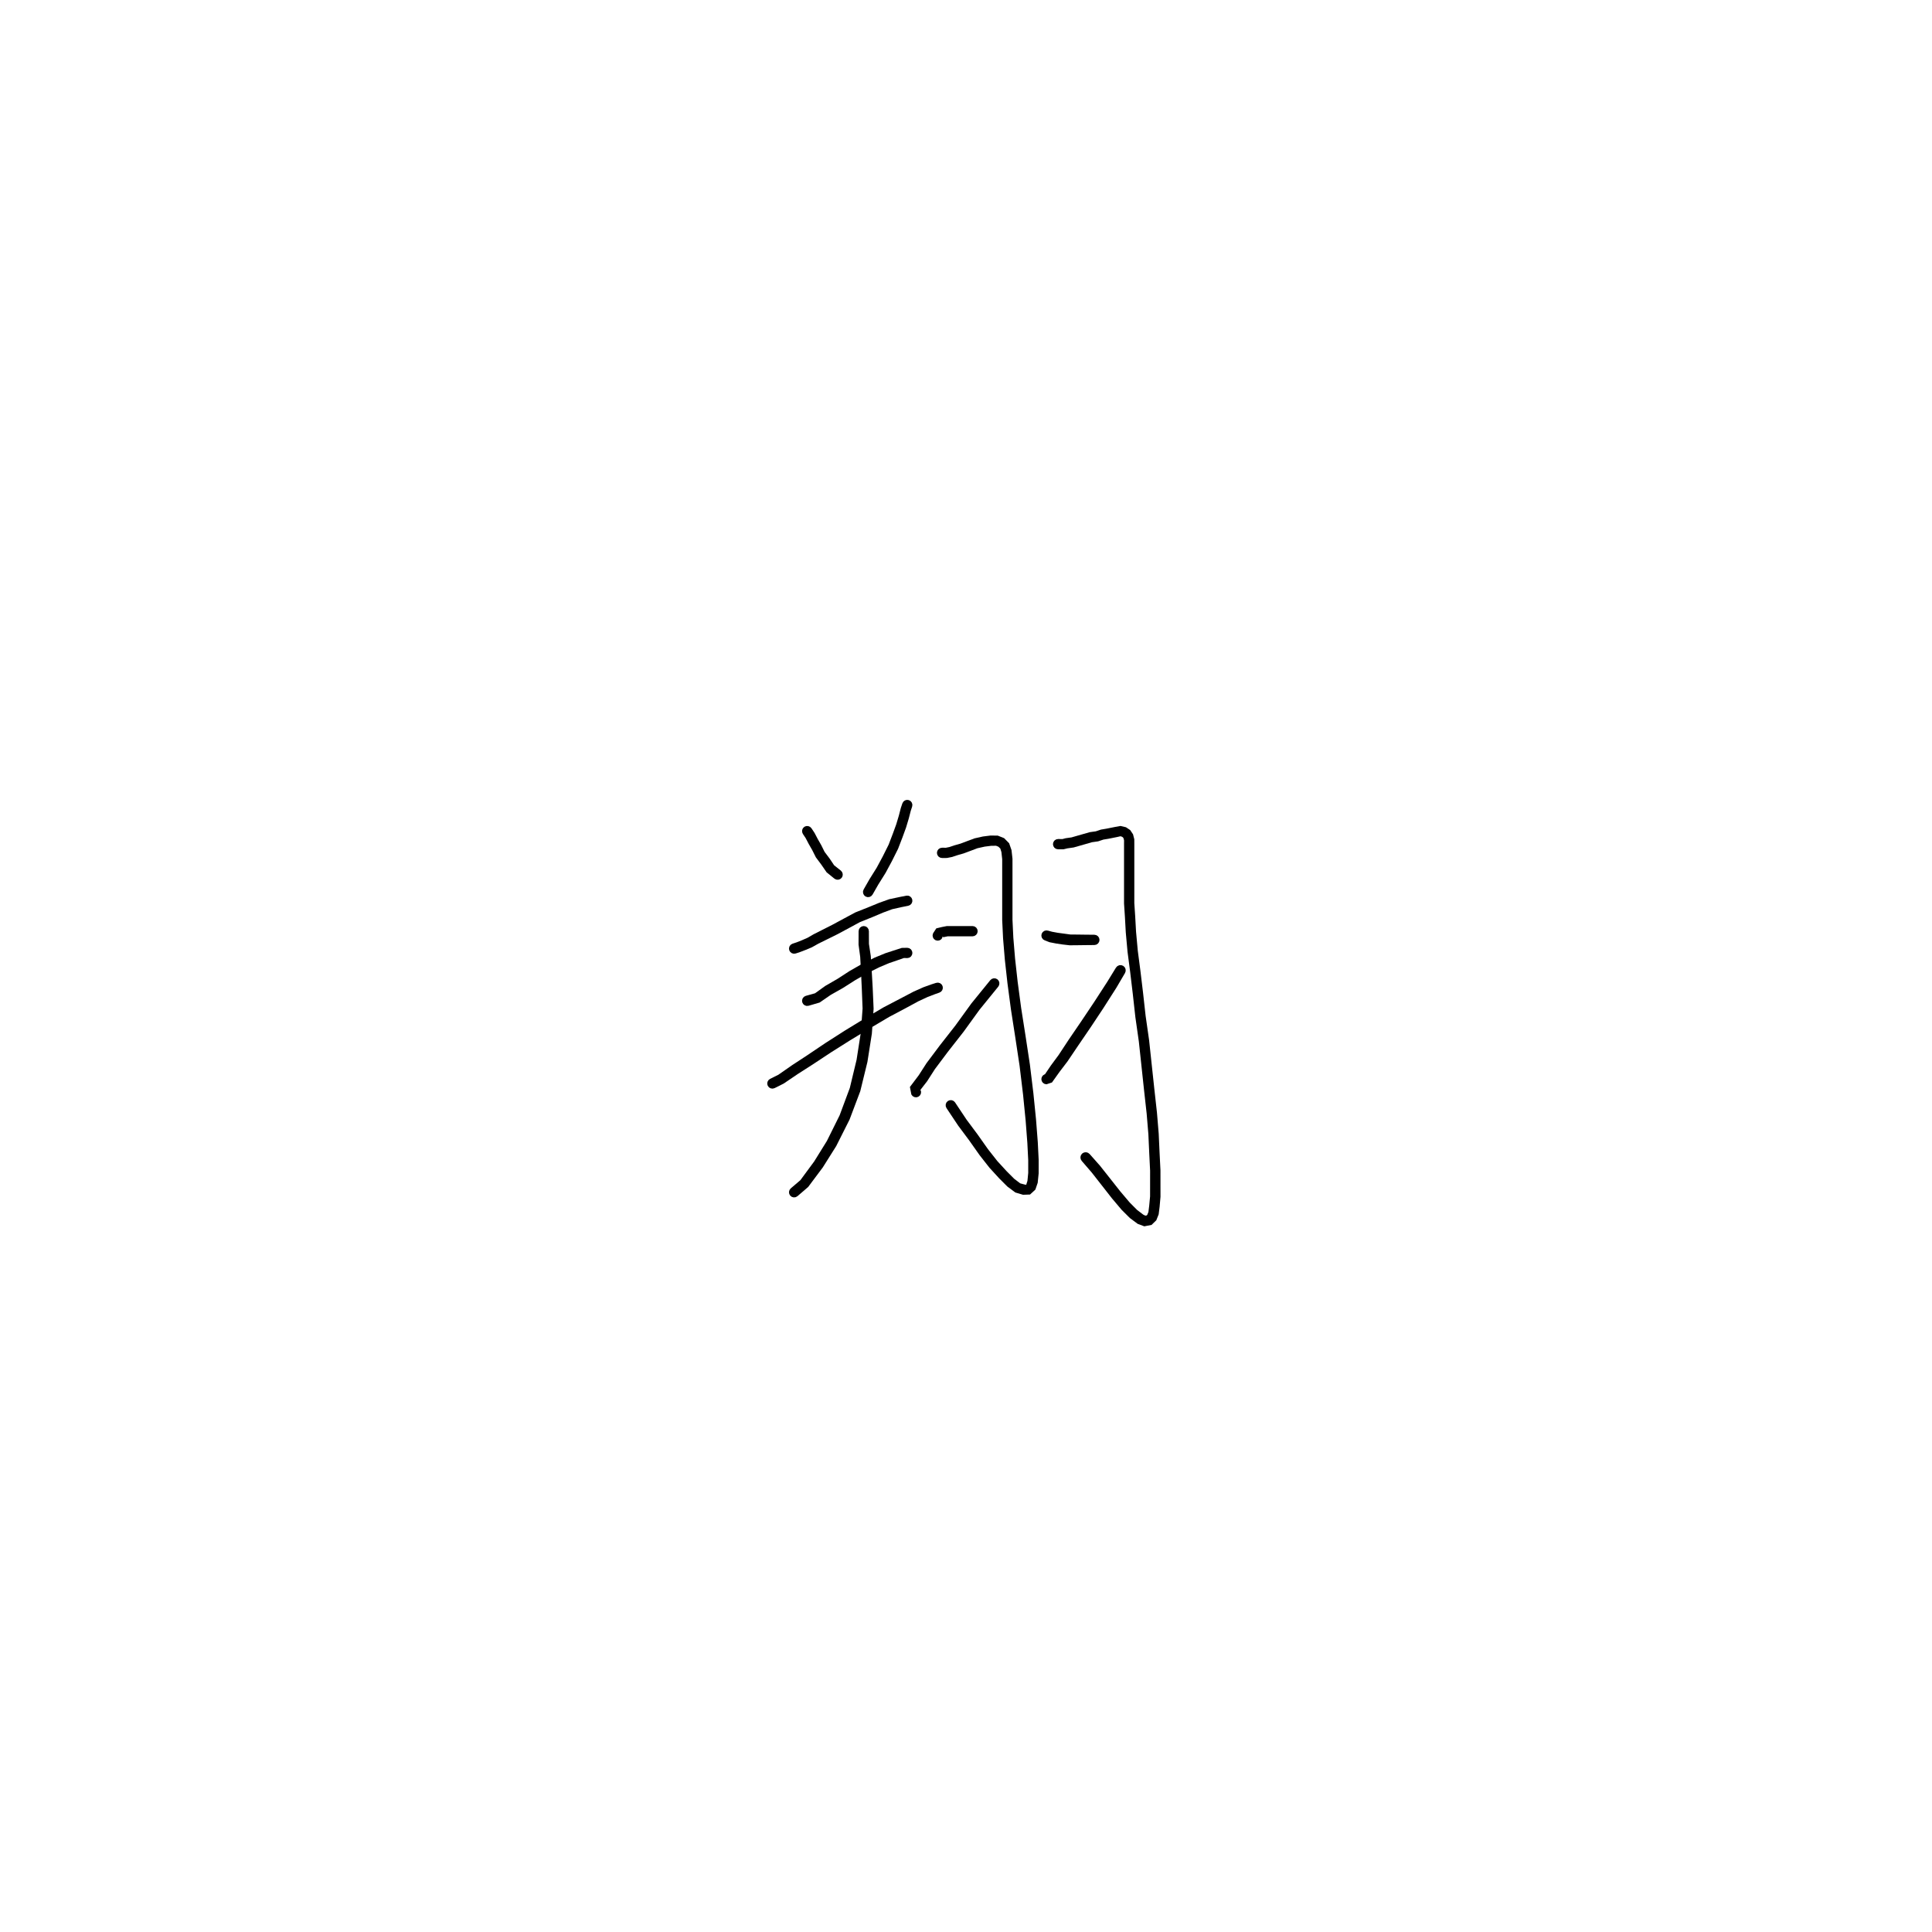
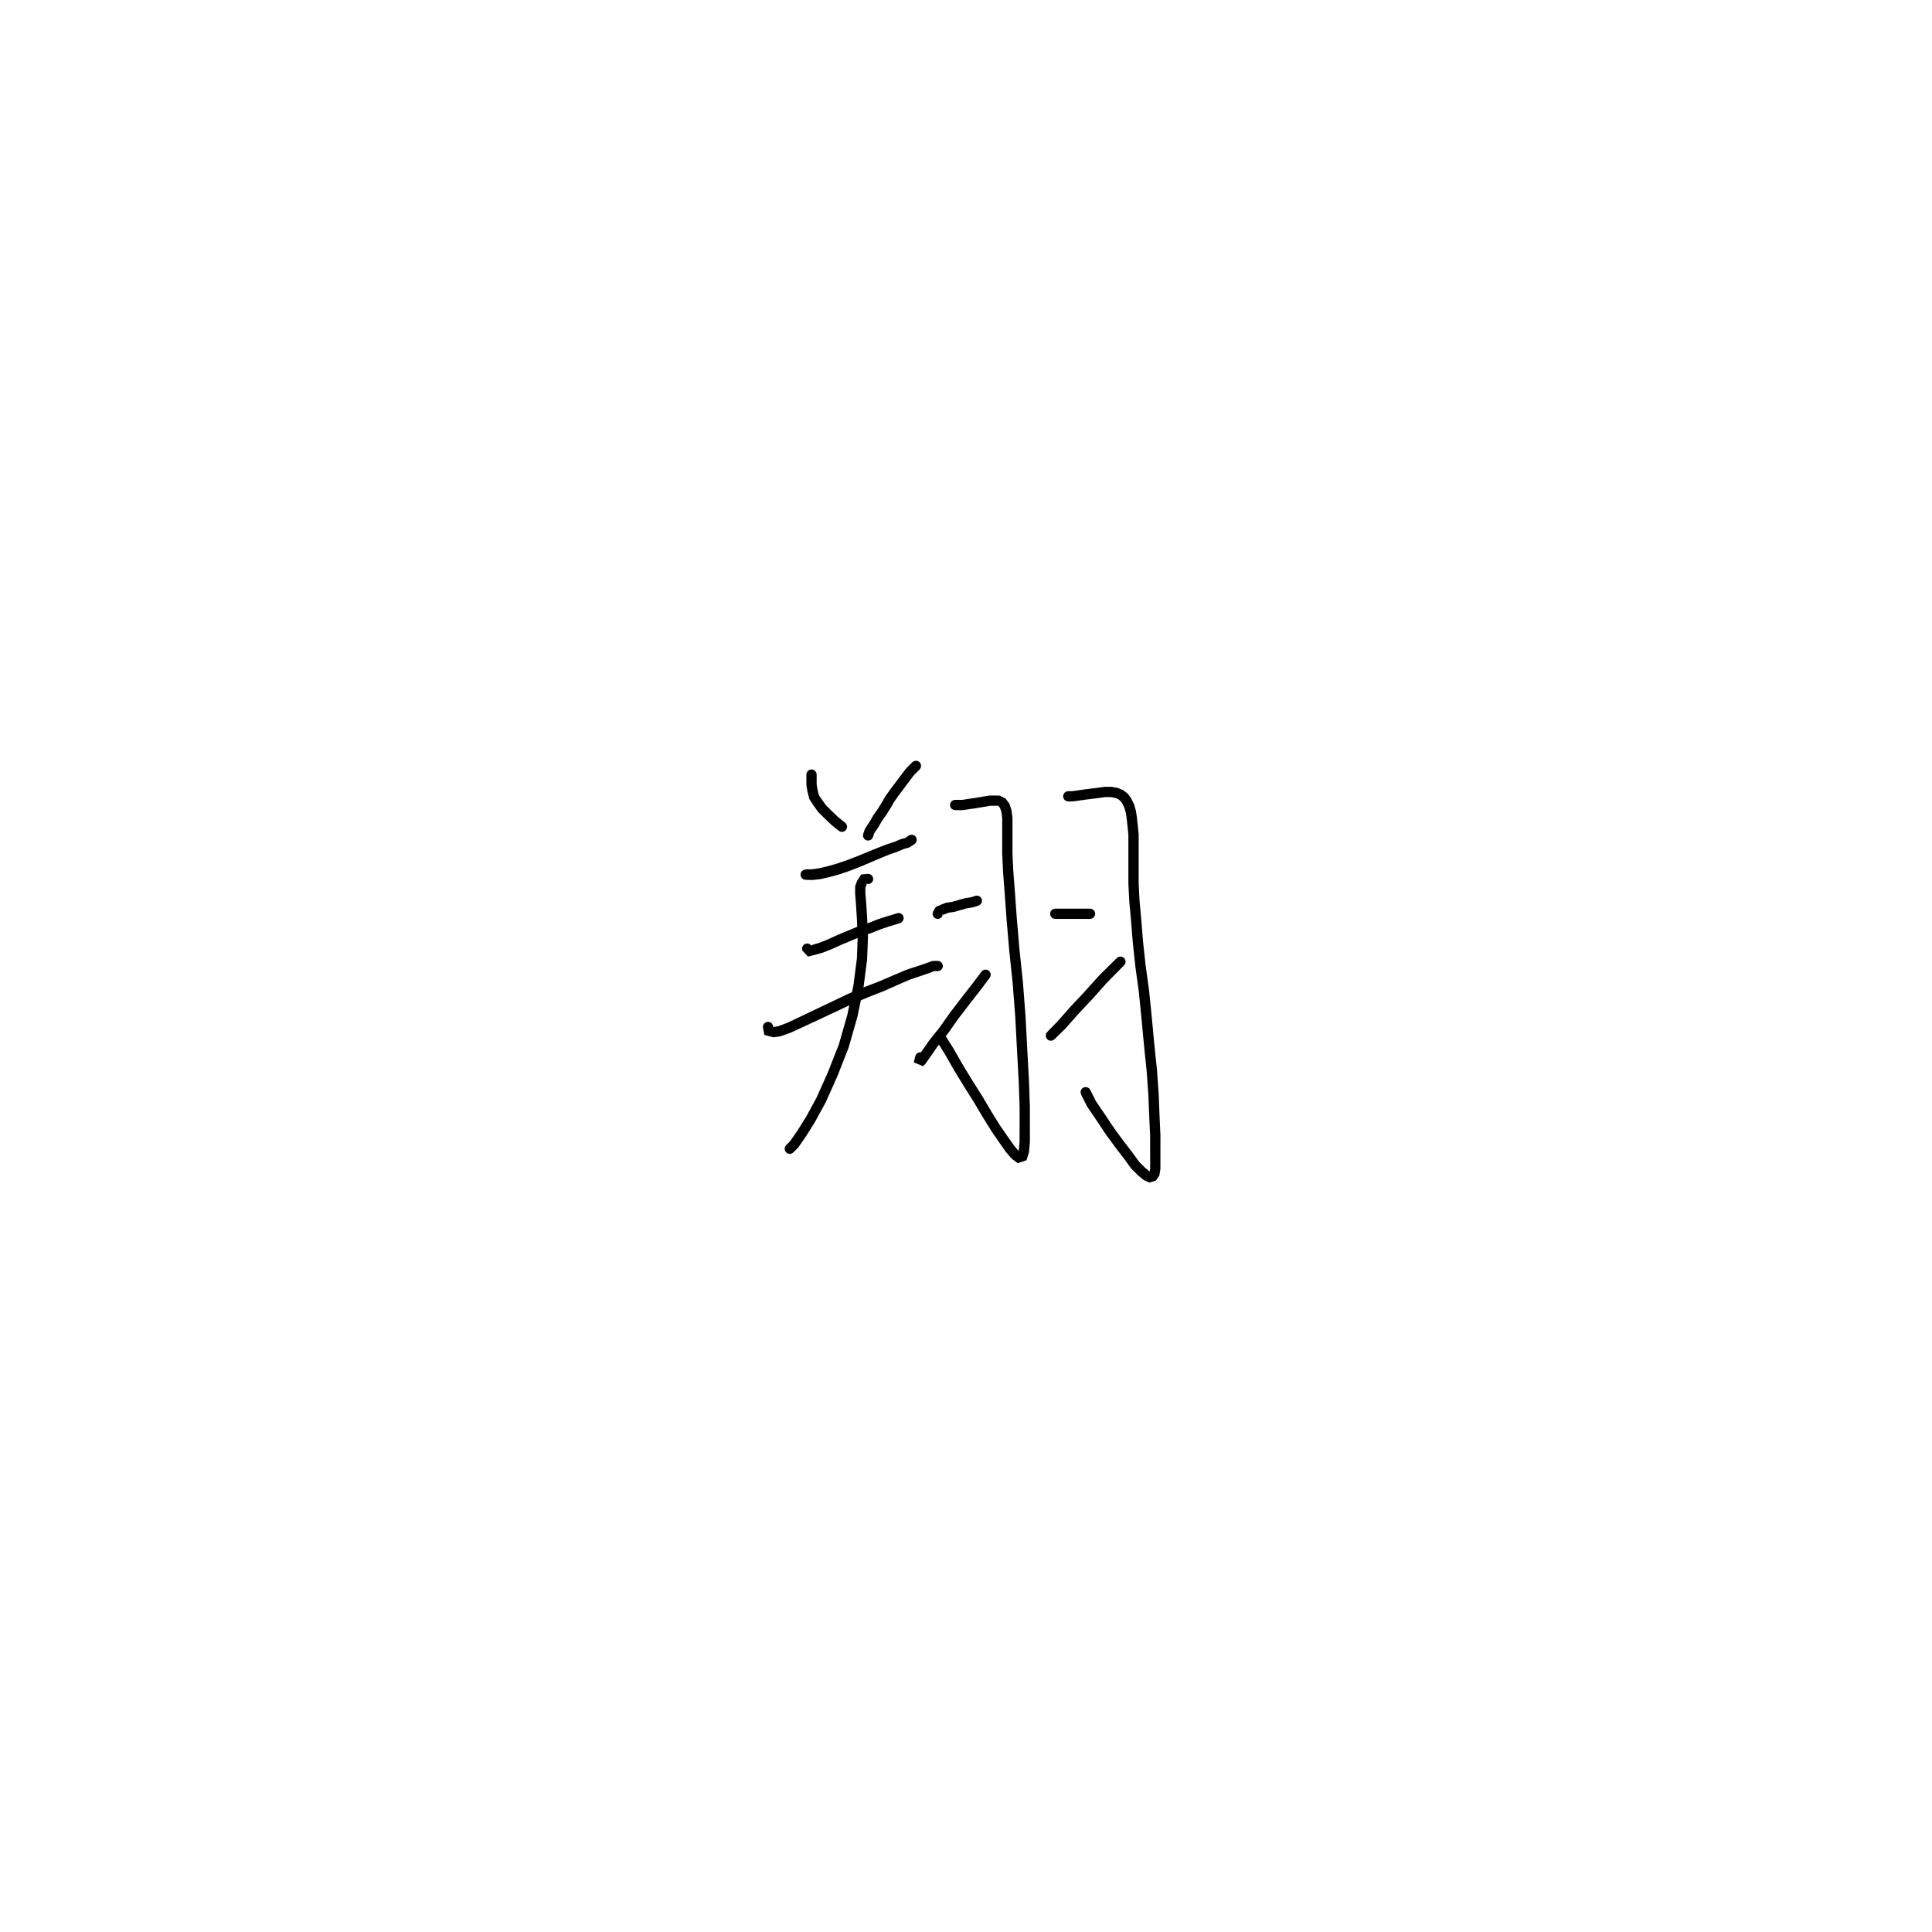
<svg xmlns="http://www.w3.org/2000/svg" viewBox="-300 -300 900 900" width="900" height="900" overflow="visible">
-   <path d="M 74.02 88.491 L 75.295 90.397 L 76.75 93.178 L 78.359 95.993 L 80.063 99.378 L 82.577 102.744 L 85.073 106.365 L 88.706 109.304 L 89.536 109.734 L 90.467 109.814 L 91.359 109.531 L 92.074 108.929 L 92.504 108.099 L 92.584 107.168 L 92.302 106.277 L 91.7 105.561 L 88.576 103.095 L 86.477 99.959 L 84.127 96.838 L 82.587 93.737 L 80.953 90.876 L 79.435 87.982 L 78.007 85.833 L 77.347 85.171 L 76.483 84.812 L 75.548 84.811 L 74.684 85.168 L 74.022 85.829 L 73.664 86.692 L 73.663 87.627 Z" fill="black" fill-rule="nonzero" />
-   <path d="M 120.362 74.242 L 119.646 76.366 L 118.697 80.025 L 117.515 83.969 L 115.924 88.345 L 113.955 93.485 L 111.182 99.031 L 108.402 104.2 L 105.04 109.578 L 102.311 114.352 L 102.015 115.238 L 102.08 116.171 L 102.497 117.008 L 103.203 117.621 L 104.09 117.918 L 105.022 117.852 L 105.859 117.435 L 106.472 116.729 L 109.149 112.044 L 112.544 106.611 L 115.439 101.239 L 118.342 95.434 L 120.427 90.034 L 122.08 85.491 L 123.33 81.326 L 124.273 77.688 L 124.908 75.758 L 125.025 74.83 L 124.778 73.928 L 124.205 73.19 L 123.393 72.727 L 122.465 72.61 L 121.564 72.857 L 120.825 73.43 Z" fill="black" fill-rule="nonzero" />
-   <path d="M 70.69 144.165 L 72.778 143.468 L 75.306 142.5 L 78.316 141.227 L 81.213 139.596 L 85.229 137.619 L 90.14 135.191 L 95.445 132.343 L 100.58 129.565 L 106.544 127.163 L 111.367 125.123 L 115.614 123.546 L 119.75 122.615 L 123.105 121.944 L 123.969 121.586 L 124.629 120.924 L 124.986 120.06 L 124.985 119.125 L 124.626 118.261 L 123.964 117.601 L 123.1 117.244 L 122.165 117.245 L 118.763 117.925 L 114.251 118.886 L 109.579 120.552 L 104.672 122.567 L 98.474 125.03 L 93.068 127.928 L 87.833 130.755 L 83.015 133.192 L 78.922 135.269 L 76.143 136.881 L 73.477 138.041 L 71.141 138.964 L 69.175 139.619 L 68.362 140.082 L 67.789 140.82 L 67.542 141.722 L 67.659 142.65 L 68.122 143.462 L 68.861 144.035 L 69.763 144.282 Z" fill="black" fill-rule="nonzero" />
-   <path d="M 76.672 168.52 L 81.819 167.017 L 87.051 163.418 L 92.702 160.222 L 98.392 156.597 L 103.952 153.422 L 109.489 150.639 L 114.188 148.653 L 117.729 147.445 L 121.112 146.268 L 122.635 146.315 L 123.552 146.133 L 124.33 145.613 L 124.849 144.836 L 125.031 143.919 L 124.849 143.002 L 124.33 142.225 L 123.552 141.705 L 122.635 141.523 L 120.105 141.57 L 116.189 142.825 L 112.434 144.05 L 107.403 146.118 L 101.589 149.011 L 95.797 152.322 L 90.135 155.994 L 84.436 159.285 L 79.667 162.713 L 75.355 163.912 L 74.524 164.339 L 73.919 165.052 L 73.633 165.943 L 73.709 166.875 L 74.137 167.706 L 74.85 168.311 L 75.74 168.597 Z" fill="black" fill-rule="nonzero" />
-   <path d="M 60.869 206.873 L 65.107 204.743 L 71.694 200.277 L 78.597 195.862 L 87.125 190.231 L 96.02 184.615 L 105.32 178.979 L 114.168 173.738 L 121.804 169.692 L 127.812 166.436 L 132.1 164.445 L 135.614 163.097 L 137.582 162.408 L 138.394 161.945 L 138.968 161.207 L 139.215 160.305 L 139.098 159.377 L 138.635 158.565 L 137.896 157.992 L 136.994 157.745 L 136.067 157.862 L 133.981 158.525 L 130.197 159.879 L 125.566 161.943 L 119.412 165.173 L 111.643 169.235 L 102.653 174.535 L 93.304 180.25 L 84.361 185.986 L 75.863 191.706 L 68.982 196.209 L 62.595 200.662 L 58.726 202.586 L 57.987 203.16 L 57.524 203.972 L 57.407 204.9 L 57.654 205.801 L 58.227 206.54 L 59.04 207.003 L 59.967 207.12 Z" fill="black" fill-rule="nonzero" />
-   <path d="M 99.969 133.784 L 99.945 140.032 L 100.716 145.779 L 101.078 152.571 L 101.447 160.253 L 101.823 169.815 L 101.016 180.917 L 99.031 193.684 L 95.873 206.817 L 91.138 219.536 L 85.199 231.5 L 79.268 241.059 L 72.851 249.766 L 68.373 253.586 L 67.795 254.321 L 67.543 255.222 L 67.655 256.15 L 68.113 256.965 L 68.848 257.542 L 69.749 257.795 L 70.677 257.683 L 71.492 257.225 L 76.474 252.936 L 83.3 243.806 L 89.53 233.906 L 95.754 221.545 L 100.749 208.318 L 104.078 194.694 L 106.146 181.515 L 106.96 169.914 L 106.526 160.017 L 106.084 152.293 L 105.635 145.303 L 104.785 139.698 L 104.761 133.784 L 104.579 132.867 L 104.059 132.089 L 103.282 131.57 L 102.365 131.388 L 101.448 131.57 L 100.67 132.089 L 100.151 132.867 Z" fill="black" fill-rule="nonzero" />
-   <path d="M 138.851 99.694 L 141.117 99.682 L 143.536 99.204 L 146.043 98.371 L 148.933 97.544 L 152.26 96.298 L 155.338 95.137 L 158.727 94.387 L 161.713 94.013 L 163.998 93.985 L 165.09 94.426 L 165.986 95.287 L 166.502 96.956 L 166.864 100.261 L 166.861 104.189 L 166.861 109.054 L 166.861 114.73 L 166.861 121.216 L 166.861 128.575 L 167.271 137.186 L 168.088 146.991 L 169.309 157.995 L 170.932 170.21 L 172.954 183.205 L 174.968 196.543 L 176.575 209.863 L 177.779 221.973 L 178.582 232.456 L 178.985 240.475 L 178.989 246.389 L 178.626 250.093 L 178.085 251.796 L 178.138 251.926 L 177.356 251.809 L 175.257 251.25 L 172.472 249.14 L 168.972 245.638 L 164.604 240.88 L 160.238 235.327 L 155.387 228.457 L 150.271 221.595 L 144.899 213.536 L 144.239 212.874 L 143.375 212.515 L 142.44 212.514 L 141.576 212.871 L 140.914 213.531 L 140.556 214.395 L 140.555 215.33 L 140.912 216.194 L 146.35 224.351 L 151.505 231.273 L 156.383 238.187 L 160.936 243.984 L 165.488 248.956 L 169.285 252.752 L 172.987 255.506 L 176.563 256.57 L 179.835 256.453 L 182.321 254.15 L 183.401 250.988 L 183.849 246.584 L 183.853 240.336 L 183.445 232.139 L 182.627 221.54 L 181.398 209.327 L 179.762 195.889 L 177.721 182.471 L 175.689 169.52 L 174.07 157.41 L 172.858 146.523 L 172.053 136.868 L 171.652 128.452 L 171.653 121.216 L 171.653 114.73 L 171.653 109.054 L 171.653 104.189 L 171.65 100.009 L 171.201 96.017 L 170.095 92.821 L 167.748 90.439 L 164.786 89.258 L 161.395 89.231 L 157.894 89.667 L 153.986 90.539 L 150.578 91.81 L 147.418 92.997 L 144.633 93.791 L 142.275 94.58 L 140.64 94.913 L 138.851 94.901 L 137.934 95.083 L 137.157 95.603 L 136.638 96.38 L 136.455 97.297 L 136.638 98.214 L 137.157 98.992 L 137.934 99.511 Z" fill="black" fill-rule="nonzero" />
-   <path d="M 138.968 136.882 L 138.829 136.453 L 139.678 136.548 L 141.501 136.17 L 143.716 136.18 L 146.554 136.18 L 149.662 136.18 L 153.041 136.18 L 153.958 135.998 L 154.735 135.478 L 155.254 134.701 L 155.437 133.784 L 155.254 132.867 L 154.735 132.089 L 153.958 131.57 L 153.041 131.388 L 149.662 131.388 L 146.554 131.388 L 143.716 131.388 L 141.067 131.397 L 138.836 131.83 L 136.171 132.466 L 134.681 134.739 L 134.434 135.641 L 134.551 136.569 L 135.014 137.381 L 135.753 137.954 L 136.654 138.201 L 137.582 138.084 L 138.394 137.621 Z" fill="black" fill-rule="nonzero" />
-   <path d="M 128.832 207.712 L 128.157 208.504 L 131.896 203.671 L 135.539 198.004 L 141.563 189.972 L 148.875 180.629 L 156.291 170.38 L 165.035 159.619 L 165.472 158.792 L 165.559 157.862 L 165.283 156.968 L 164.687 156.248 L 163.86 155.812 L 162.929 155.725 L 162.036 156 L 161.316 156.597 L 152.493 167.458 L 145.044 177.749 L 137.761 187.055 L 131.623 195.24 L 127.969 200.923 L 123.87 206.361 L 124.546 209.855 L 125.119 210.594 L 125.931 211.057 L 126.859 211.174 L 127.761 210.927 L 128.499 210.354 L 128.962 209.542 L 129.079 208.614 Z" fill="black" fill-rule="nonzero" />
-   <path d="M 193.581 90.847 L 192.905 90.847 L 191.988 91.029 L 191.211 91.549 L 190.692 92.326 L 190.509 93.243 L 190.692 94.16 L 191.211 94.938 L 191.988 95.457 L 192.905 95.639 L 193.581 95.639 L 194.498 95.457 L 195.275 94.938 L 195.795 94.16 L 195.977 93.243 L 195.795 92.326 L 195.275 91.549 L 194.498 91.029 Z M 192.905 95.639 L 195.449 95.627 L 197.253 95.195 L 200.164 94.775 L 203.158 93.926 L 205.996 93.115 L 208.678 92.343 L 211.552 91.929 L 214.027 91.108 L 216.307 90.736 L 218.375 90.323 L 220.402 89.917 L 221.959 89.558 L 222.637 89.77 L 223.103 90.073 L 223.406 90.539 L 223.632 91.481 L 223.617 93.243 L 223.617 95.27 L 223.617 97.703 L 223.617 100.541 L 223.617 103.784 L 223.617 107.432 L 223.617 111.081 L 223.617 115.541 L 223.619 120.896 L 224.027 127.037 L 224.433 134.369 L 225.249 143.373 L 226.468 152.73 L 227.679 162.843 L 228.896 173.817 L 230.514 185.164 L 231.726 196.473 L 232.941 207.829 L 234.156 218.749 L 234.96 228.4 L 235.363 237.277 L 235.763 245.335 L 235.759 252.162 L 235.752 257.331 L 235.348 261.637 L 234.979 264.585 L 234.467 265.858 L 234.229 266.161 L 233.559 266.302 L 232.599 265.835 L 229.71 263.649 L 226.268 260.186 L 221.893 255.024 L 217.447 249.393 L 212.393 243.006 L 207.581 237.581 L 206.826 237 L 205.906 236.752 L 204.961 236.875 L 204.135 237.351 L 203.554 238.106 L 203.306 239.027 L 203.429 239.972 L 203.905 240.798 L 208.553 246.184 L 213.499 252.499 L 217.972 258.219 L 222.515 263.598 L 226.371 267.432 L 229.968 270.111 L 233.063 271.266 L 236.447 270.596 L 238.641 268.466 L 239.75 265.686 L 240.192 262.147 L 240.6 257.533 L 240.592 252.162 L 240.588 245.205 L 240.178 237.048 L 239.77 228.086 L 238.952 218.278 L 237.734 207.306 L 236.517 195.96 L 235.297 184.566 L 233.672 173.21 L 232.457 162.292 L 231.235 152.135 L 230.021 142.843 L 229.215 134.01 L 228.811 126.747 L 228.408 120.725 L 228.41 115.541 L 228.41 111.081 L 228.41 107.432 L 228.41 103.784 L 228.41 100.541 L 228.41 97.703 L 228.41 95.27 L 228.41 93.243 L 228.395 90.952 L 227.811 88.651 L 226.492 86.684 L 224.525 85.365 L 221.959 84.766 L 219.462 85.218 L 217.435 85.623 L 215.45 86.021 L 212.865 86.459 L 210.475 87.26 L 207.674 87.657 L 204.68 88.507 L 201.842 89.318 L 199.16 90.089 L 196.396 90.48 L 194.956 90.86 L 192.905 90.847 L 191.988 91.029 L 191.211 91.549 L 190.692 92.326 L 190.509 93.243 L 190.692 94.16 L 191.211 94.938 L 191.988 95.457 Z" fill="black" fill-rule="nonzero" />
-   <path d="M 186.742 138.084 L 188.918 138.921 L 191.95 139.518 L 194.866 139.959 L 198.298 140.353 L 202.095 140.318 L 205.743 140.272 L 209.797 140.234 L 210.714 140.052 L 211.492 139.532 L 212.011 138.755 L 212.194 137.838 L 212.011 136.921 L 211.492 136.143 L 210.714 135.624 L 209.797 135.442 L 205.743 135.404 L 202.095 135.357 L 198.594 135.323 L 195.54 134.906 L 192.78 134.536 L 190.136 134.052 L 188.258 133.538 L 187.33 133.421 L 186.428 133.668 L 185.69 134.241 L 185.227 135.053 L 185.11 135.981 L 185.357 136.882 L 185.93 137.621 Z" fill="black" fill-rule="nonzero" />
-   <path d="M 187.5 205.099 L 190.045 204.261 L 193.582 199.303 L 197.291 194.435 L 202.218 187.127 L 208.301 178.208 L 213.976 169.65 L 220.051 160.125 L 224.061 153.288 L 224.383 152.388 L 224.337 151.433 L 223.928 150.568 L 223.22 149.926 L 222.32 149.603 L 221.365 149.65 L 220.501 150.058 L 219.858 150.766 L 215.76 157.443 L 209.673 166.836 L 203.997 175.305 L 197.917 184.224 L 193.115 191.511 L 189.526 196.373 L 186.306 201.145 L 187.5 200.306 L 186.583 200.489 L 185.806 201.008 L 185.286 201.786 L 185.104 202.703 L 185.286 203.62 L 185.806 204.397 L 186.583 204.917 Z" fill="black" fill-rule="nonzero" />
+   <path d="M 75.644 60.811 L 75.648 65.673 L 76.101 68.599 L 77.054 72.295 L 78.908 75.148 L 81.086 78.181 L 84.068 81.173 L 87.273 84.236 L 90.733 87.006 L 91.563 87.437 L 92.494 87.517 L 93.386 87.234 L 94.101 86.632 L 94.531 85.802 L 94.611 84.871 L 94.329 83.979 L 93.727 83.264 L 90.429 80.629 L 87.418 77.746 L 84.725 75.062 L 82.849 72.42 L 81.459 70.407 L 80.791 67.617 L 80.433 65.408 L 80.437 60.811 L 80.254 59.894 L 79.735 59.116 L 78.958 58.597 L 78.041 58.415 L 77.124 58.597 L 76.346 59.116 L 75.827 59.894 Z" fill="black" fill-rule="nonzero" />
+   <path d="M 124.995 55.062 L 122.176 57.89 L 119.503 61.391 L 117.061 64.637 L 114.609 67.898 L 112.494 70.855 L 110.83 73.755 L 108.869 76.903 L 106.824 79.778 L 105.188 82.648 L 102.958 86.026 L 102.119 88.431 L 102.002 89.359 L 102.249 90.261 L 102.822 90.999 L 103.634 91.462 L 104.562 91.579 L 105.464 91.332 L 106.202 90.759 L 106.665 89.947 L 107.177 88.298 L 109.272 85.189 L 110.879 82.384 L 112.888 79.583 L 114.981 76.245 L 116.56 73.469 L 118.499 70.751 L 120.912 67.525 L 123.335 64.285 L 125.797 61.029 L 128.384 58.451 L 128.903 57.674 L 129.085 56.757 L 128.903 55.84 L 128.384 55.062 L 127.606 54.543 L 126.689 54.361 L 125.772 54.543 Z" fill="black" fill-rule="nonzero" />
+   <path d="M 76.014 105.036 L 75.338 105.003 L 74.408 105.188 L 73.62 105.715 L 73.094 106.503 L 72.909 107.432 L 73.094 108.362 L 73.62 109.15 L 74.408 109.677 L 75.338 109.861 L 76.014 109.829 L 76.931 109.646 L 77.708 109.127 L 78.227 108.349 L 78.41 107.432 L 78.227 106.515 L 77.708 105.738 L 76.931 105.219 Z M 75.338 109.861 L 76.824 109.904 L 78.654 109.929 L 82.131 109.529 L 85.957 108.694 L 90.543 107.451 L 95.527 105.779 L 100.873 103.703 L 105.758 101.631 L 110.596 99.579 L 114.558 97.959 L 118.212 96.718 L 121.013 95.5 L 123.627 94.749 L 125.991 93.21 L 126.653 92.55 L 127.012 91.686 L 127.013 90.751 L 126.656 89.887 L 125.996 89.225 L 125.132 88.867 L 124.197 88.866 L 123.333 89.222 L 121.644 90.386 L 119.392 90.986 L 116.518 92.201 L 112.875 93.392 L 108.729 95.015 L 103.836 97.017 L 98.992 99 L 93.798 100.977 L 89.051 102.549 L 84.718 103.738 L 81.248 104.525 L 78.238 104.936 L 76.824 104.961 L 75.338 105.003 L 74.408 105.188 L 73.62 105.715 L 73.094 106.503 L 72.909 107.432 L 73.094 108.362 L 73.62 109.15 L 74.408 109.677 Z" fill="black" fill-rule="nonzero" />
+   <path d="M 73.87 142.964 L 76.425 145.625 L 80.361 144.607 L 83.307 143.773 L 87.517 142.111 L 91.993 140.09 L 96.822 138.075 L 101.6 136.067 L 106.437 134.443 L 110.495 132.801 L 114.028 131.611 L 117.259 130.669 L 119.339 129.976 L 120.151 129.513 L 120.724 128.774 L 120.971 127.873 L 120.854 126.945 L 120.391 126.133 L 119.653 125.559 L 118.751 125.312 L 117.823 125.429 L 115.849 126.088 L 112.594 127.038 L 108.829 128.28 L 104.779 129.881 L 99.887 131.5 L 94.935 133.547 L 90.034 135.586 L 85.592 137.619 L 81.693 139.2 L 78.964 139.987 L 76.954 140.862 L 78.157 140.82 L 77.584 140.082 L 76.771 139.619 L 75.844 139.502 L 74.942 139.749 L 74.203 140.322 L 73.74 141.134 L 73.623 142.062 Z" fill="black" fill-rule="nonzero" />
+   <path d="M 55.374 178.378 L 56.076 182.1 L 60.203 183.207 L 63.684 182.723 L 68.445 181.018 L 74.622 178.166 L 81.534 174.95 L 89.252 171.327 L 96.91 167.711 L 104.528 164.499 L 111.829 161.633 L 118.344 158.747 L 123.914 156.326 L 128.669 154.722 L 132.352 153.477 L 135.336 152.335 L 136.824 152.396 L 137.741 152.214 L 138.519 151.694 L 139.038 150.917 L 139.221 150 L 139.038 149.083 L 138.519 148.306 L 137.741 147.786 L 136.824 147.604 L 134.258 147.665 L 130.756 148.956 L 127.142 150.142 L 122.167 151.782 L 116.385 154.226 L 109.928 157.016 L 102.634 159.825 L 94.847 163.099 L 87.099 166.782 L 79.412 170.455 L 72.54 173.725 L 66.555 176.549 L 62.397 178.088 L 60.203 178.415 L 59.465 178.711 L 60.167 178.378 L 59.984 177.461 L 59.465 176.684 L 58.687 176.165 L 57.77 175.982 L 56.853 176.165 L 56.076 176.684 L 55.556 177.461 Z" fill="black" fill-rule="nonzero" />
+   <path d="M 104.392 107.063 L 101.176 107.379 L 99.364 110.108 L 98.375 112.744 L 98.35 116.471 L 98.758 121.387 L 99.161 127.832 L 99.563 136.216 L 99.167 146.547 L 97.57 158.924 L 94.768 172.535 L 90.771 186.53 L 85.56 199.749 L 80.348 211.378 L 75.561 220.151 L 71.577 226.525 L 68.041 231.637 L 66.211 233.441 L 65.692 234.218 L 65.509 235.135 L 65.692 236.052 L 66.211 236.83 L 66.988 237.349 L 67.905 237.531 L 68.822 237.349 L 69.6 236.83 L 71.824 234.579 L 75.585 229.151 L 79.709 222.552 L 84.652 213.487 L 89.98 201.602 L 95.31 188.065 L 99.421 173.681 L 102.295 159.724 L 103.941 146.966 L 104.356 136.216 L 103.947 127.573 L 103.539 121.045 L 103.136 116.232 L 103.112 113.472 L 103.744 112.054 L 103.554 111.54 L 104.392 111.856 L 105.309 111.673 L 106.086 111.154 L 106.606 110.376 L 106.788 109.459 L 106.606 108.542 L 106.086 107.765 L 105.309 107.246 Z" fill="black" fill-rule="nonzero" />
+   <path d="M 144.932 77.396 L 148.47 77.391 L 151.36 76.966 L 154.216 76.558 L 156.678 76.147 L 159.11 75.742 L 161.366 75.359 L 163.176 75.369 L 164.683 75.312 L 165.265 75.603 L 165.897 76.477 L 166.508 78.34 L 166.864 81.214 L 166.861 85.135 L 166.861 90.811 L 166.861 97.766 L 167.271 106.369 L 168.083 116.934 L 168.894 128.298 L 170.113 142.526 L 171.734 157.92 L 172.945 173.669 L 173.754 189.047 L 174.565 204.028 L 174.966 215.722 L 174.962 225 L 174.958 231.806 L 174.579 235.955 L 174.099 237.908 L 175.782 237.329 L 174.614 236.265 L 172.388 233.671 L 169.61 229.707 L 165.995 224.495 L 161.982 218.082 L 157.923 211.183 L 153.049 203.465 L 148.617 196.213 L 144.29 188.641 L 140.883 183.189 L 140.243 182.508 L 139.39 182.125 L 138.456 182.096 L 137.581 182.427 L 136.9 183.068 L 136.516 183.921 L 136.488 184.855 L 136.819 185.729 L 140.169 191.088 L 144.491 198.651 L 148.978 205.995 L 153.834 213.682 L 157.883 220.566 L 161.978 227.127 L 165.66 232.455 L 168.558 236.599 L 171.197 239.681 L 174.083 241.86 L 178.198 240.47 L 179.34 236.748 L 179.771 231.978 L 179.768 225 L 179.763 215.63 L 179.353 203.81 L 178.543 188.791 L 177.731 173.358 L 176.51 157.486 L 174.887 142.068 L 173.674 127.918 L 172.863 116.58 L 172.054 106.064 L 171.652 97.64 L 171.653 90.811 L 171.653 85.135 L 171.649 80.948 L 171.194 77.336 L 170.184 74.334 L 168.384 71.964 L 165.723 70.634 L 163.176 70.577 L 160.932 70.587 L 158.322 71.015 L 155.89 71.42 L 153.487 71.821 L 150.667 72.224 L 148.151 72.609 L 144.932 72.604 L 144.015 72.786 L 143.238 73.306 L 142.719 74.083 L 142.536 75 L 142.719 75.917 L 143.238 76.694 L 144.015 77.214 Z" fill="black" fill-rule="nonzero" />
+   <path d="M 138.968 126.747 L 139.034 126.165 L 140.133 125.879 L 141.865 125.163 L 144.624 124.775 L 147.618 123.926 L 150.317 123.15 L 153.579 122.605 L 155.825 121.868 L 156.638 121.405 L 157.211 120.666 L 157.458 119.764 L 157.341 118.837 L 156.878 118.025 L 156.139 117.451 L 155.237 117.204 L 154.31 117.321 L 152.502 117.935 L 149.277 118.472 L 146.301 119.318 L 143.62 120.089 L 140.703 120.513 L 138.381 121.418 L 135.966 122.483 L 134.681 124.604 L 134.434 125.506 L 134.551 126.433 L 135.014 127.246 L 135.753 127.819 L 136.654 128.066 L 137.582 127.949 L 138.394 127.486 Z" fill="black" fill-rule="nonzero" />
+   <path d="M 126.392 191.986 L 125.677 194.876 L 130.005 196.694 L 131.013 195.66 L 133.112 192.726 L 136.714 187.519 L 141.579 181.438 L 146.458 174.528 L 151.694 167.681 L 156.969 160.917 L 161.039 155.492 L 161.443 154.649 L 161.494 153.715 L 161.184 152.833 L 160.559 152.137 L 159.716 151.733 L 158.783 151.682 L 157.901 151.992 L 157.205 152.616 L 153.166 158.002 L 147.901 164.752 L 142.596 171.689 L 137.745 178.562 L 132.88 184.643 L 129.186 189.977 L 127.23 192.718 L 126.616 193.306 L 130.404 195.664 L 131.041 193.149 L 131.086 192.215 L 130.771 191.335 L 130.143 190.642 L 129.297 190.243 L 128.364 190.197 L 127.483 190.513 L 126.791 191.141 Z" fill="black" fill-rule="nonzero" />
+   <path d="M 197.635 73.342 L 199.861 73.334 L 202.839 72.913 L 205.655 72.51 L 208.878 72.107 L 212.141 71.7 L 214.833 71.309 L 217.316 71.308 L 219.302 71.636 L 220.796 72.23 L 221.887 73.046 L 222.743 74.206 L 223.777 76.266 L 224.481 78.745 L 224.852 81.378 L 225.252 84.981 L 225.647 88.898 L 225.644 93.243 L 225.644 98.514 L 225.644 104.595 L 225.645 111.551 L 226.056 119.765 L 226.868 128.717 L 227.677 138.874 L 228.896 150.293 L 230.51 162.041 L 231.716 174.152 L 232.929 187.129 L 234.147 198.86 L 234.956 210.136 L 235.366 220.237 L 235.776 229.117 L 235.779 235.541 L 235.779 240.811 L 235.785 244.3 L 235.496 246.134 L 235.461 246.235 L 236.083 246.134 L 235.503 245.729 L 233.328 243.901 L 230.709 241.29 L 227.543 236.927 L 223.485 231.66 L 219.067 225.646 L 215.032 219.604 L 210.501 212.956 L 207.887 207.712 L 207.313 206.974 L 206.501 206.511 L 205.573 206.394 L 204.672 206.641 L 203.933 207.214 L 203.47 208.026 L 203.353 208.954 L 203.6 209.855 L 206.391 215.422 L 211.049 222.288 L 215.122 228.408 L 219.623 234.556 L 223.673 239.829 L 226.993 244.386 L 230.051 247.451 L 232.74 249.676 L 235.403 250.893 L 238.458 249.981 L 240.045 247.65 L 240.567 244.619 L 240.572 240.811 L 240.572 235.541 L 240.576 228.991 L 240.175 220.033 L 239.774 209.864 L 238.962 198.437 L 237.746 186.655 L 236.528 173.686 L 235.3 161.473 L 233.671 149.707 L 232.458 138.423 L 231.646 128.31 L 230.836 119.424 L 230.436 111.422 L 230.437 104.595 L 230.437 98.514 L 230.437 93.243 L 230.434 88.67 L 230.018 84.479 L 229.607 80.784 L 229.167 77.741 L 228.25 74.545 L 226.852 71.74 L 225.275 69.657 L 223.123 68.04 L 220.563 67.013 L 217.684 66.53 L 214.491 66.529 L 211.508 66.949 L 208.284 67.352 L 205.021 67.76 L 202.161 68.168 L 199.463 68.558 L 197.635 68.55 L 196.718 68.732 L 195.941 69.252 L 195.421 70.029 L 195.239 70.946 L 195.421 71.863 L 195.941 72.64 L 196.718 73.16 Z" fill="black" fill-rule="nonzero" />
+   <path d="M 191.554 128.072 L 193.581 128.072 L 196.824 128.072 L 200.068 128.072 L 203.716 128.072 L 207.77 128.072 L 208.687 127.89 L 209.465 127.37 L 209.984 126.593 L 210.167 125.676 L 209.984 124.759 L 209.465 123.981 L 208.687 123.462 L 207.77 123.279 L 203.716 123.279 L 200.068 123.279 L 196.824 123.279 L 193.581 123.279 L 191.554 123.279 L 190.637 123.462 L 189.86 123.981 L 189.34 124.759 L 189.158 125.676 L 189.34 126.593 L 189.86 127.37 L 190.637 127.89 Z" fill="black" fill-rule="nonzero" />
+   <path d="M 191.221 184.127 L 196.071 179.392 L 202.311 172.353 L 208.794 165.466 L 215.642 157.78 L 223.654 149.667 L 224.173 148.89 L 224.356 147.973 L 224.173 147.056 L 223.654 146.279 L 222.876 145.759 L 221.959 145.577 L 221.042 145.759 L 220.265 146.279 L 212.061 154.382 L 205.125 162.102 L 198.635 168.998 L 192.443 176.014 L 187.833 180.738 L 187.313 181.515 L 187.131 182.432 L 187.313 183.349 L 187.833 184.127 L 188.61 184.646 L 189.527 184.829 L 190.444 184.646 Z" fill="black" fill-rule="nonzero" />
</svg>
